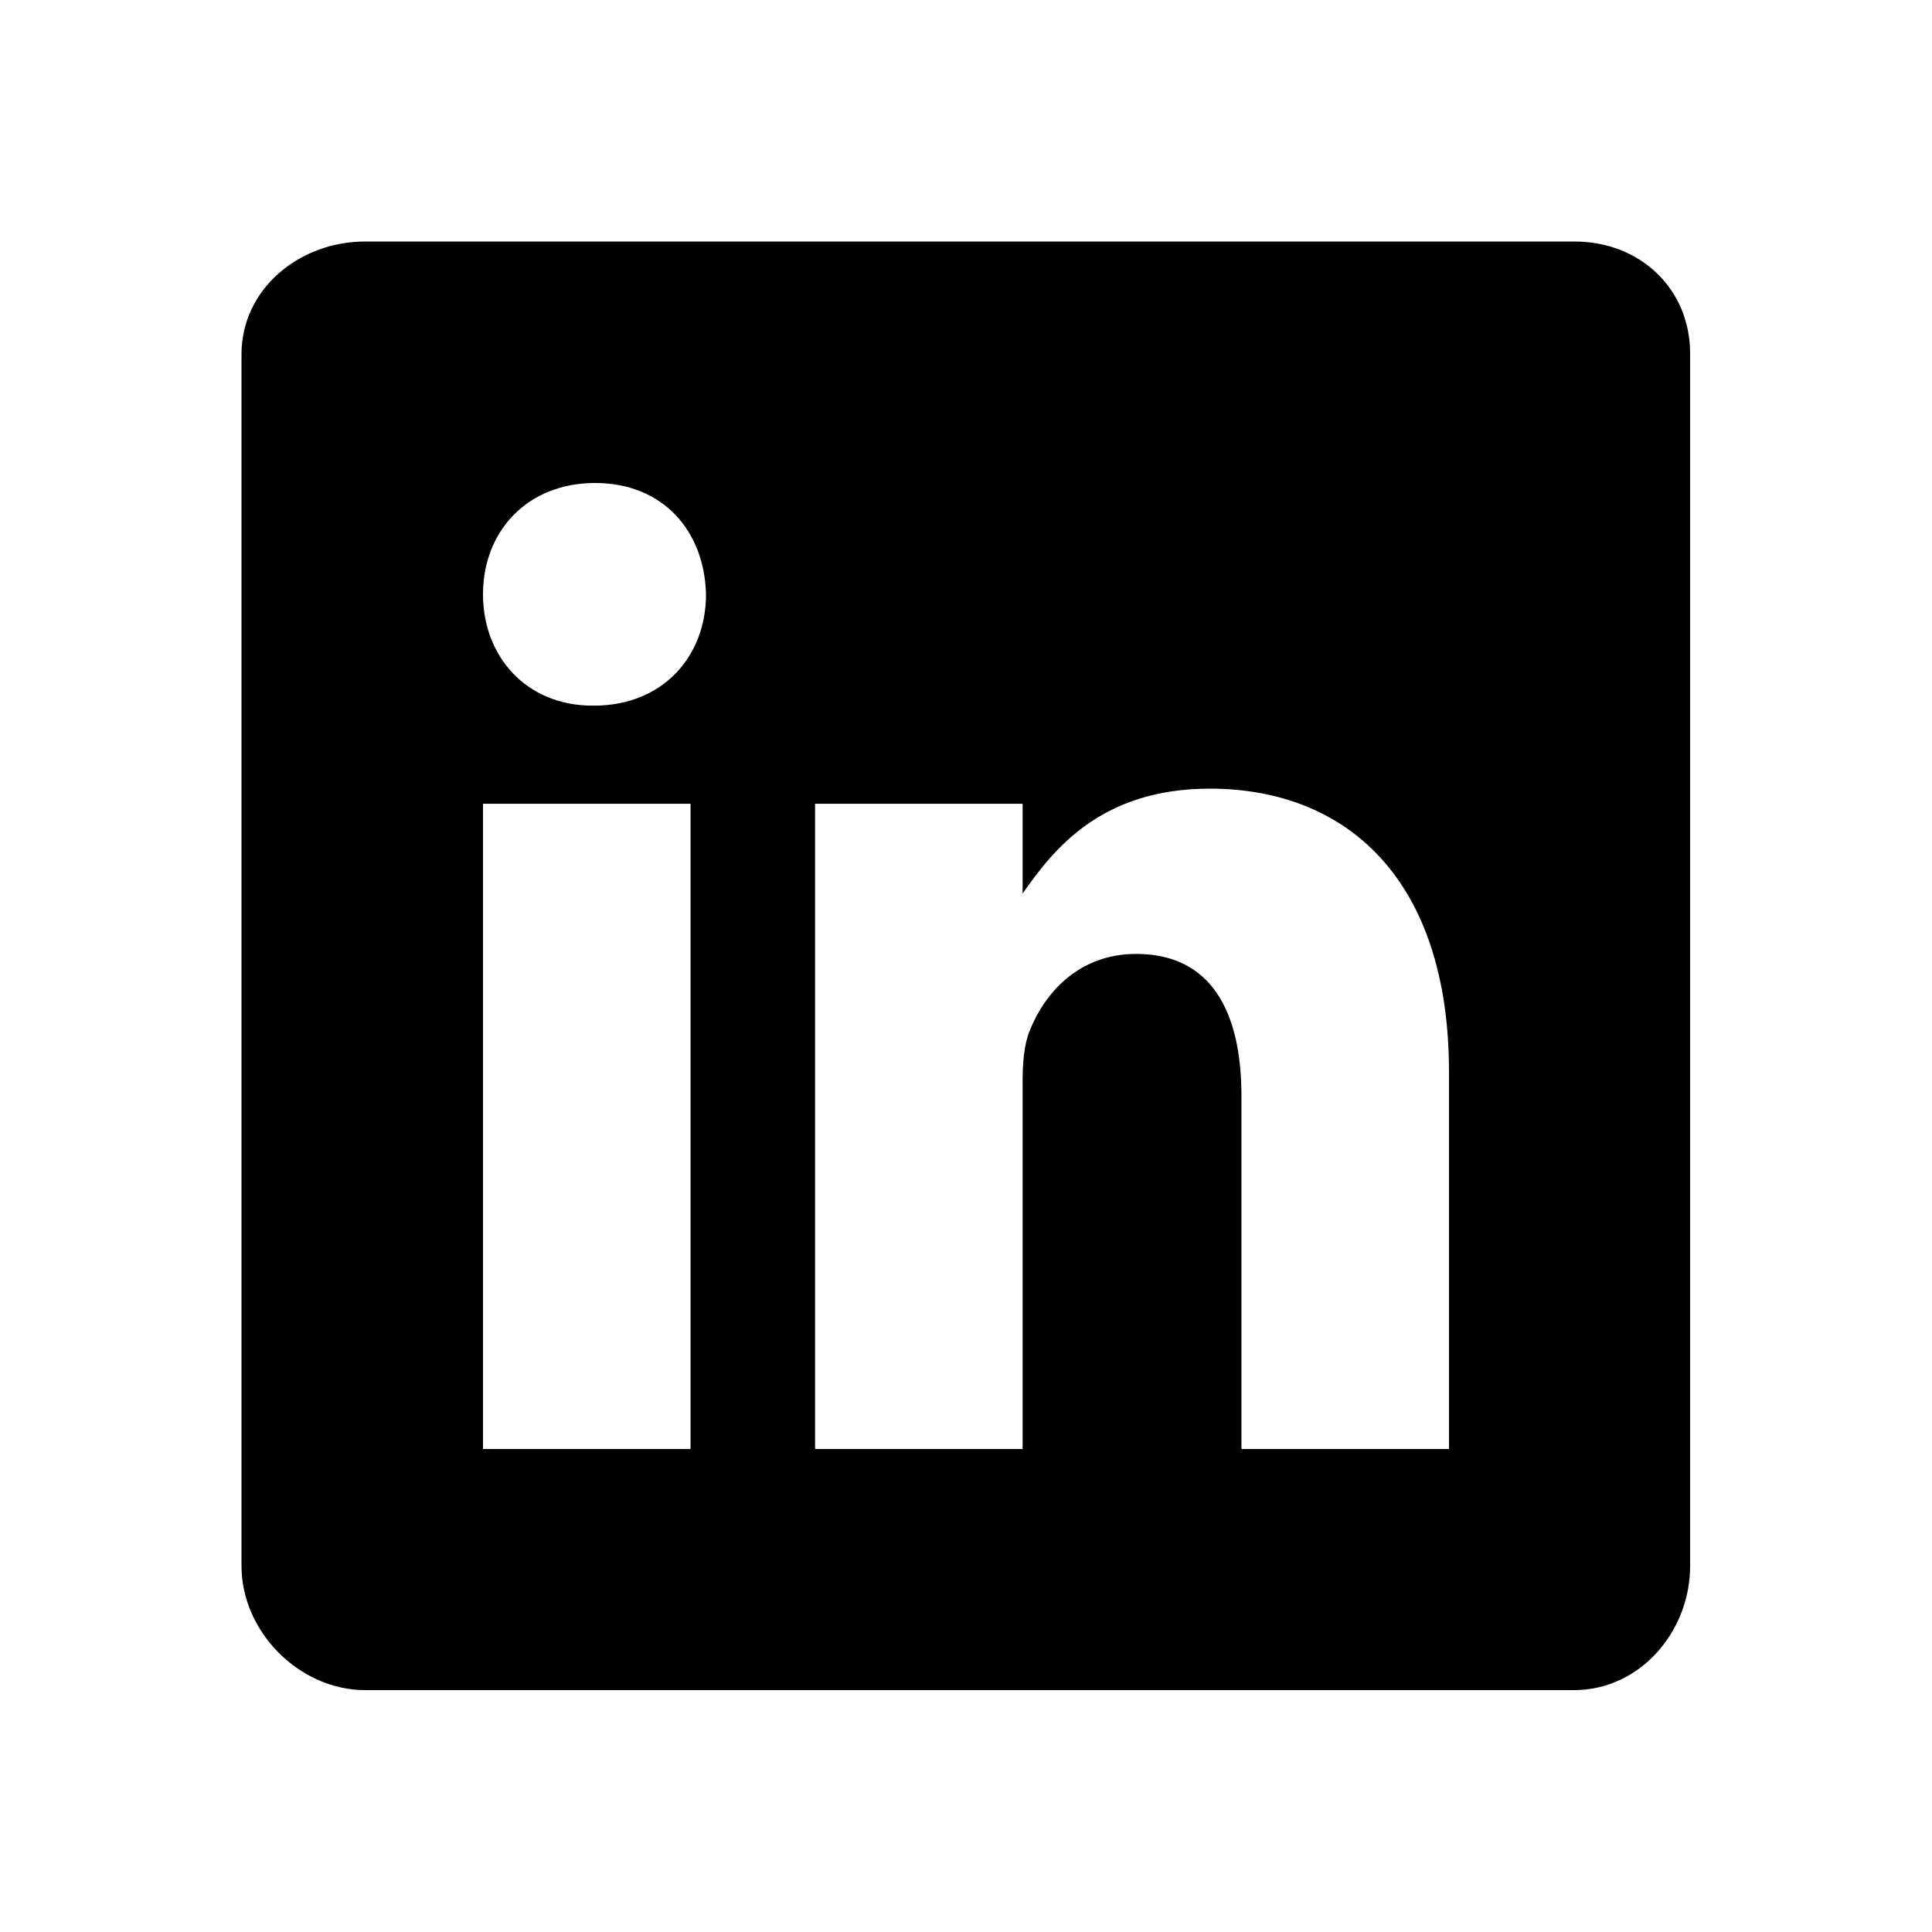
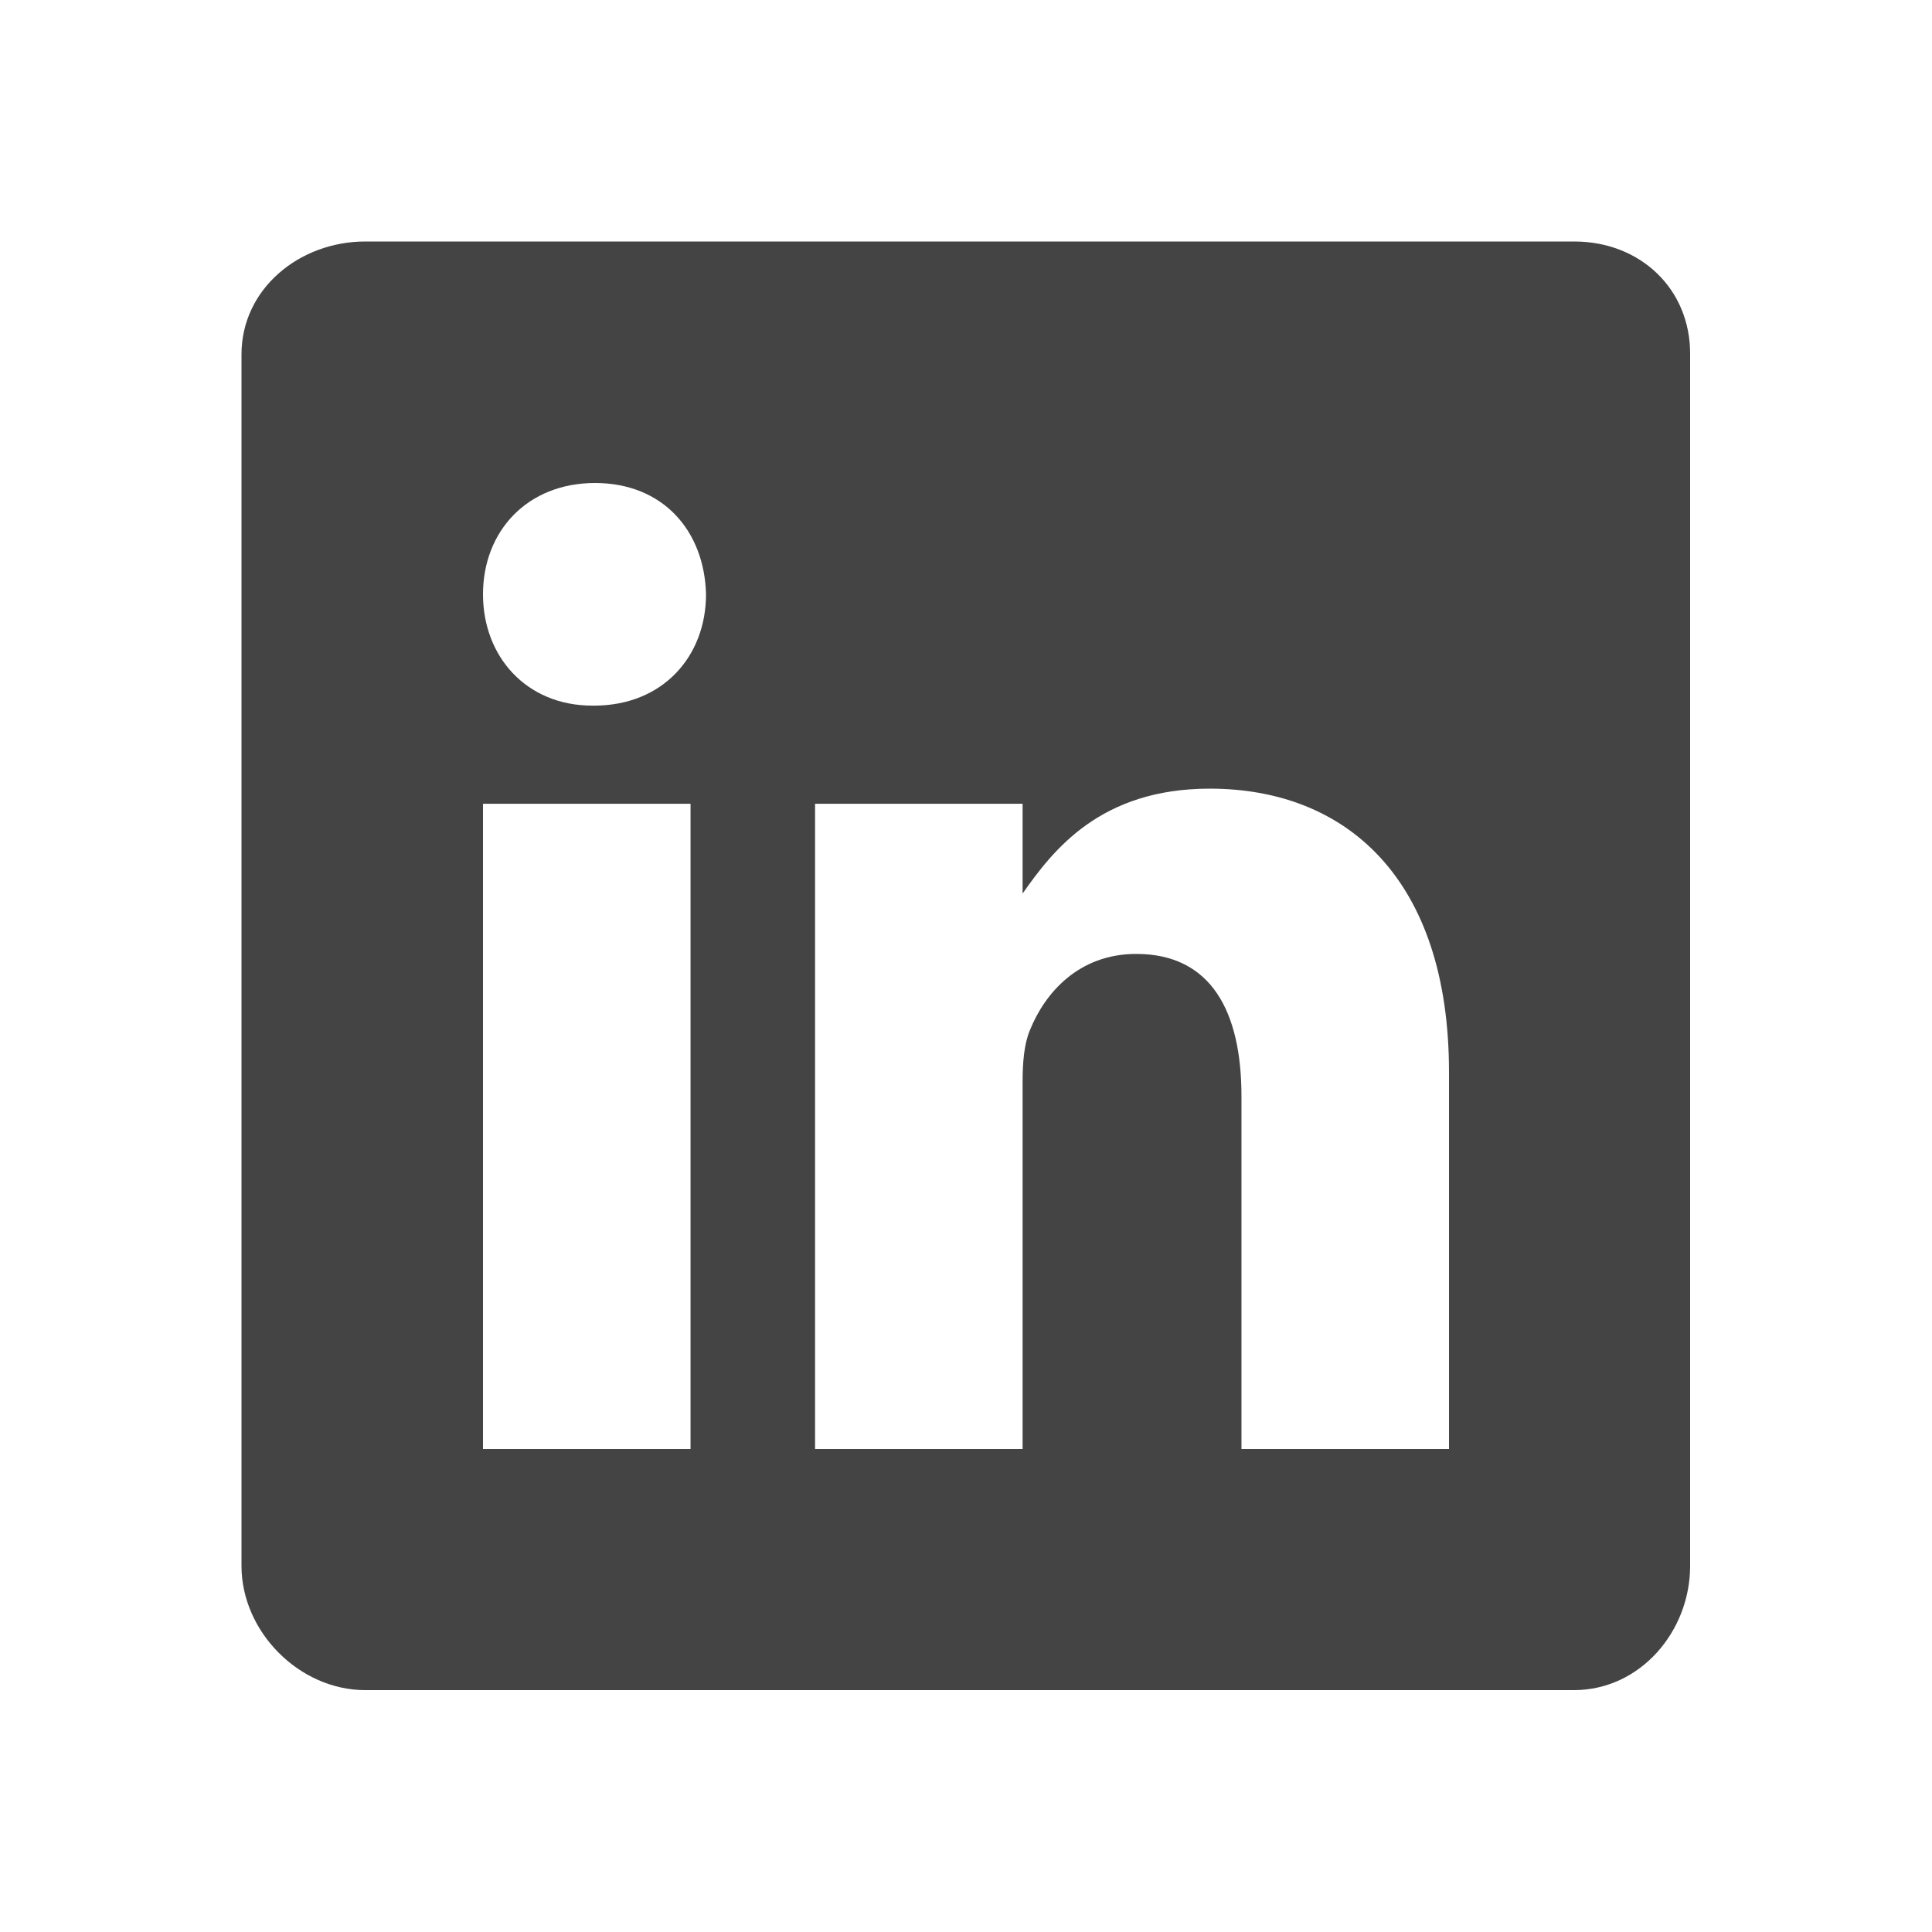
- <svg xmlns="http://www.w3.org/2000/svg" viewBox="0 0 512 512">
+ <svg xmlns="http://www.w3.org/2000/svg" fill="#444" viewBox="0 0 512 512">
  <path d="M417.2 64H96.8C79.3 64 64 76.6 64 93.9V415c0 17.4 15.3 32.9 32.8 32.9h320.3c17.6 0 30.8-15.6 30.8-32.9V93.9C448 76.6 434.7 64 417.2 64zM183 384h-55V213h55v171zm-25.6-197h-.4c-17.6 0-29-13.1-29-29.5 0-16.7 11.7-29.5 29.7-29.5s29 12.7 29.4 29.5c0 16.4-11.4 29.5-29.7 29.5zM384 384h-55v-93.5c0-22.4-8-37.7-27.9-37.7-15.2 0-24.2 10.3-28.2 20.3-1.5 3.6-1.9 8.5-1.9 13.5V384h-55V213h55v23.8c8-11.4 20.5-27.8 49.6-27.8 36.1 0 63.4 23.8 63.4 75.1V384z" />
</svg>
